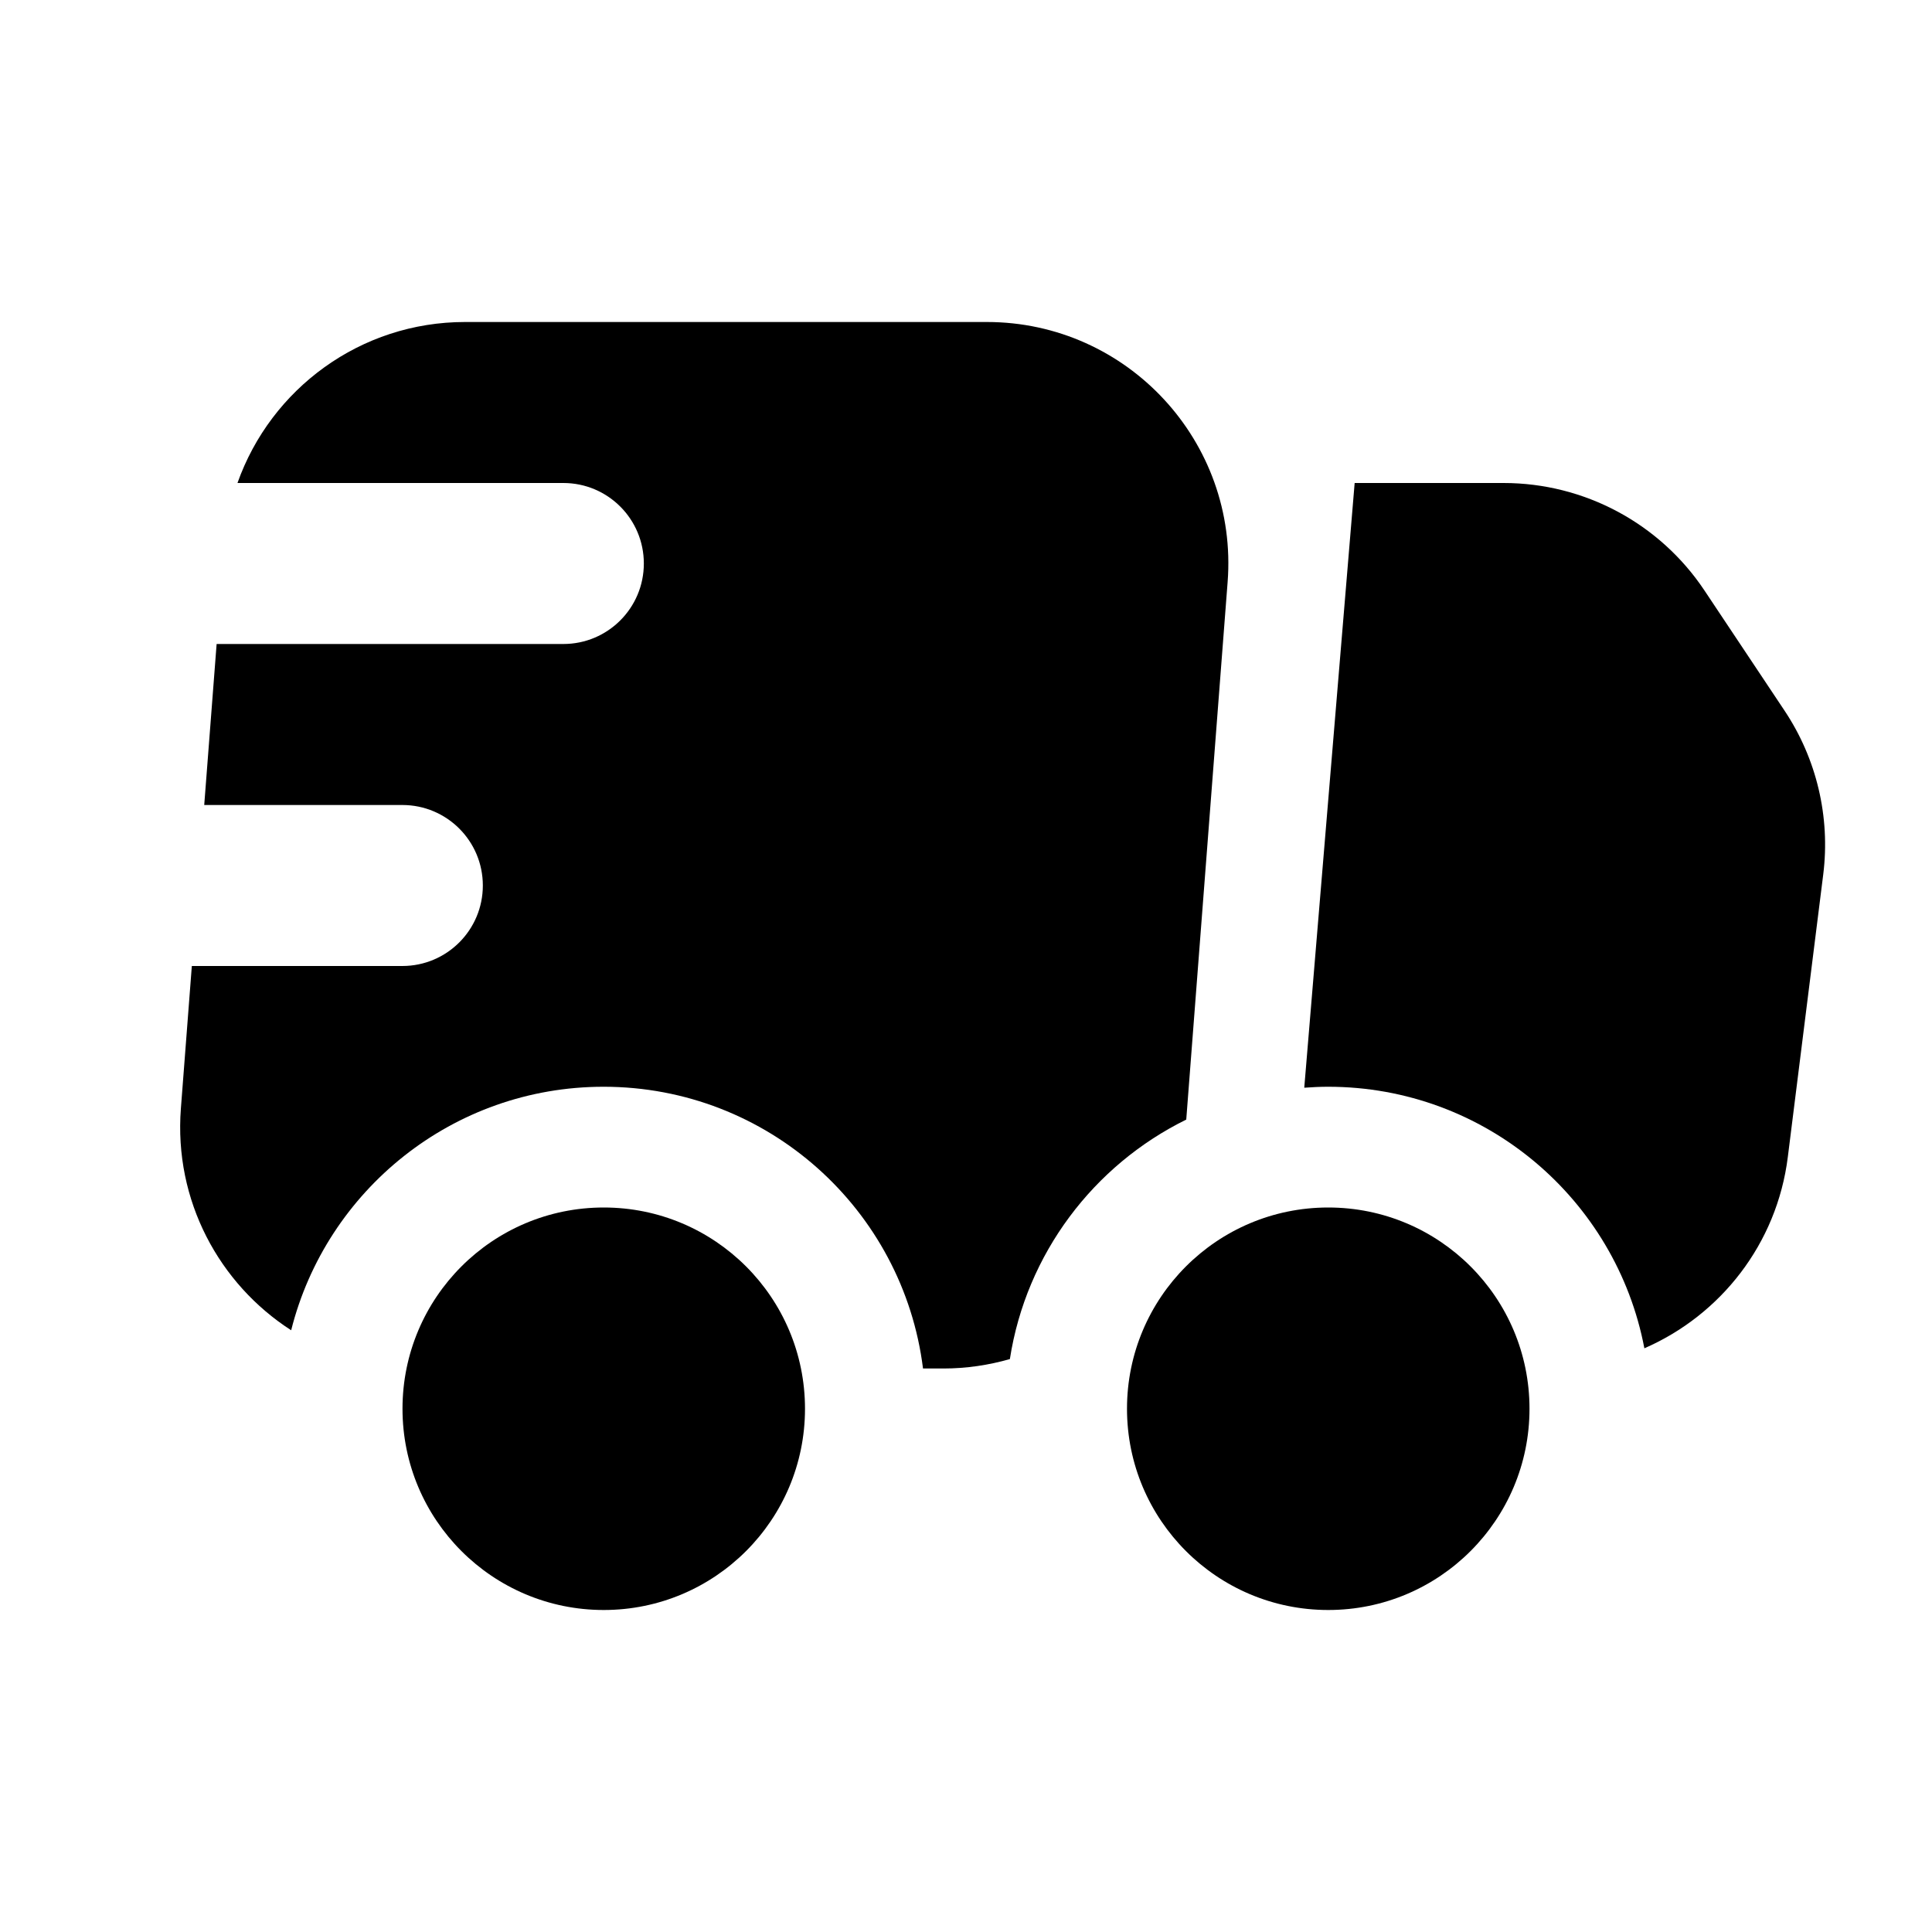
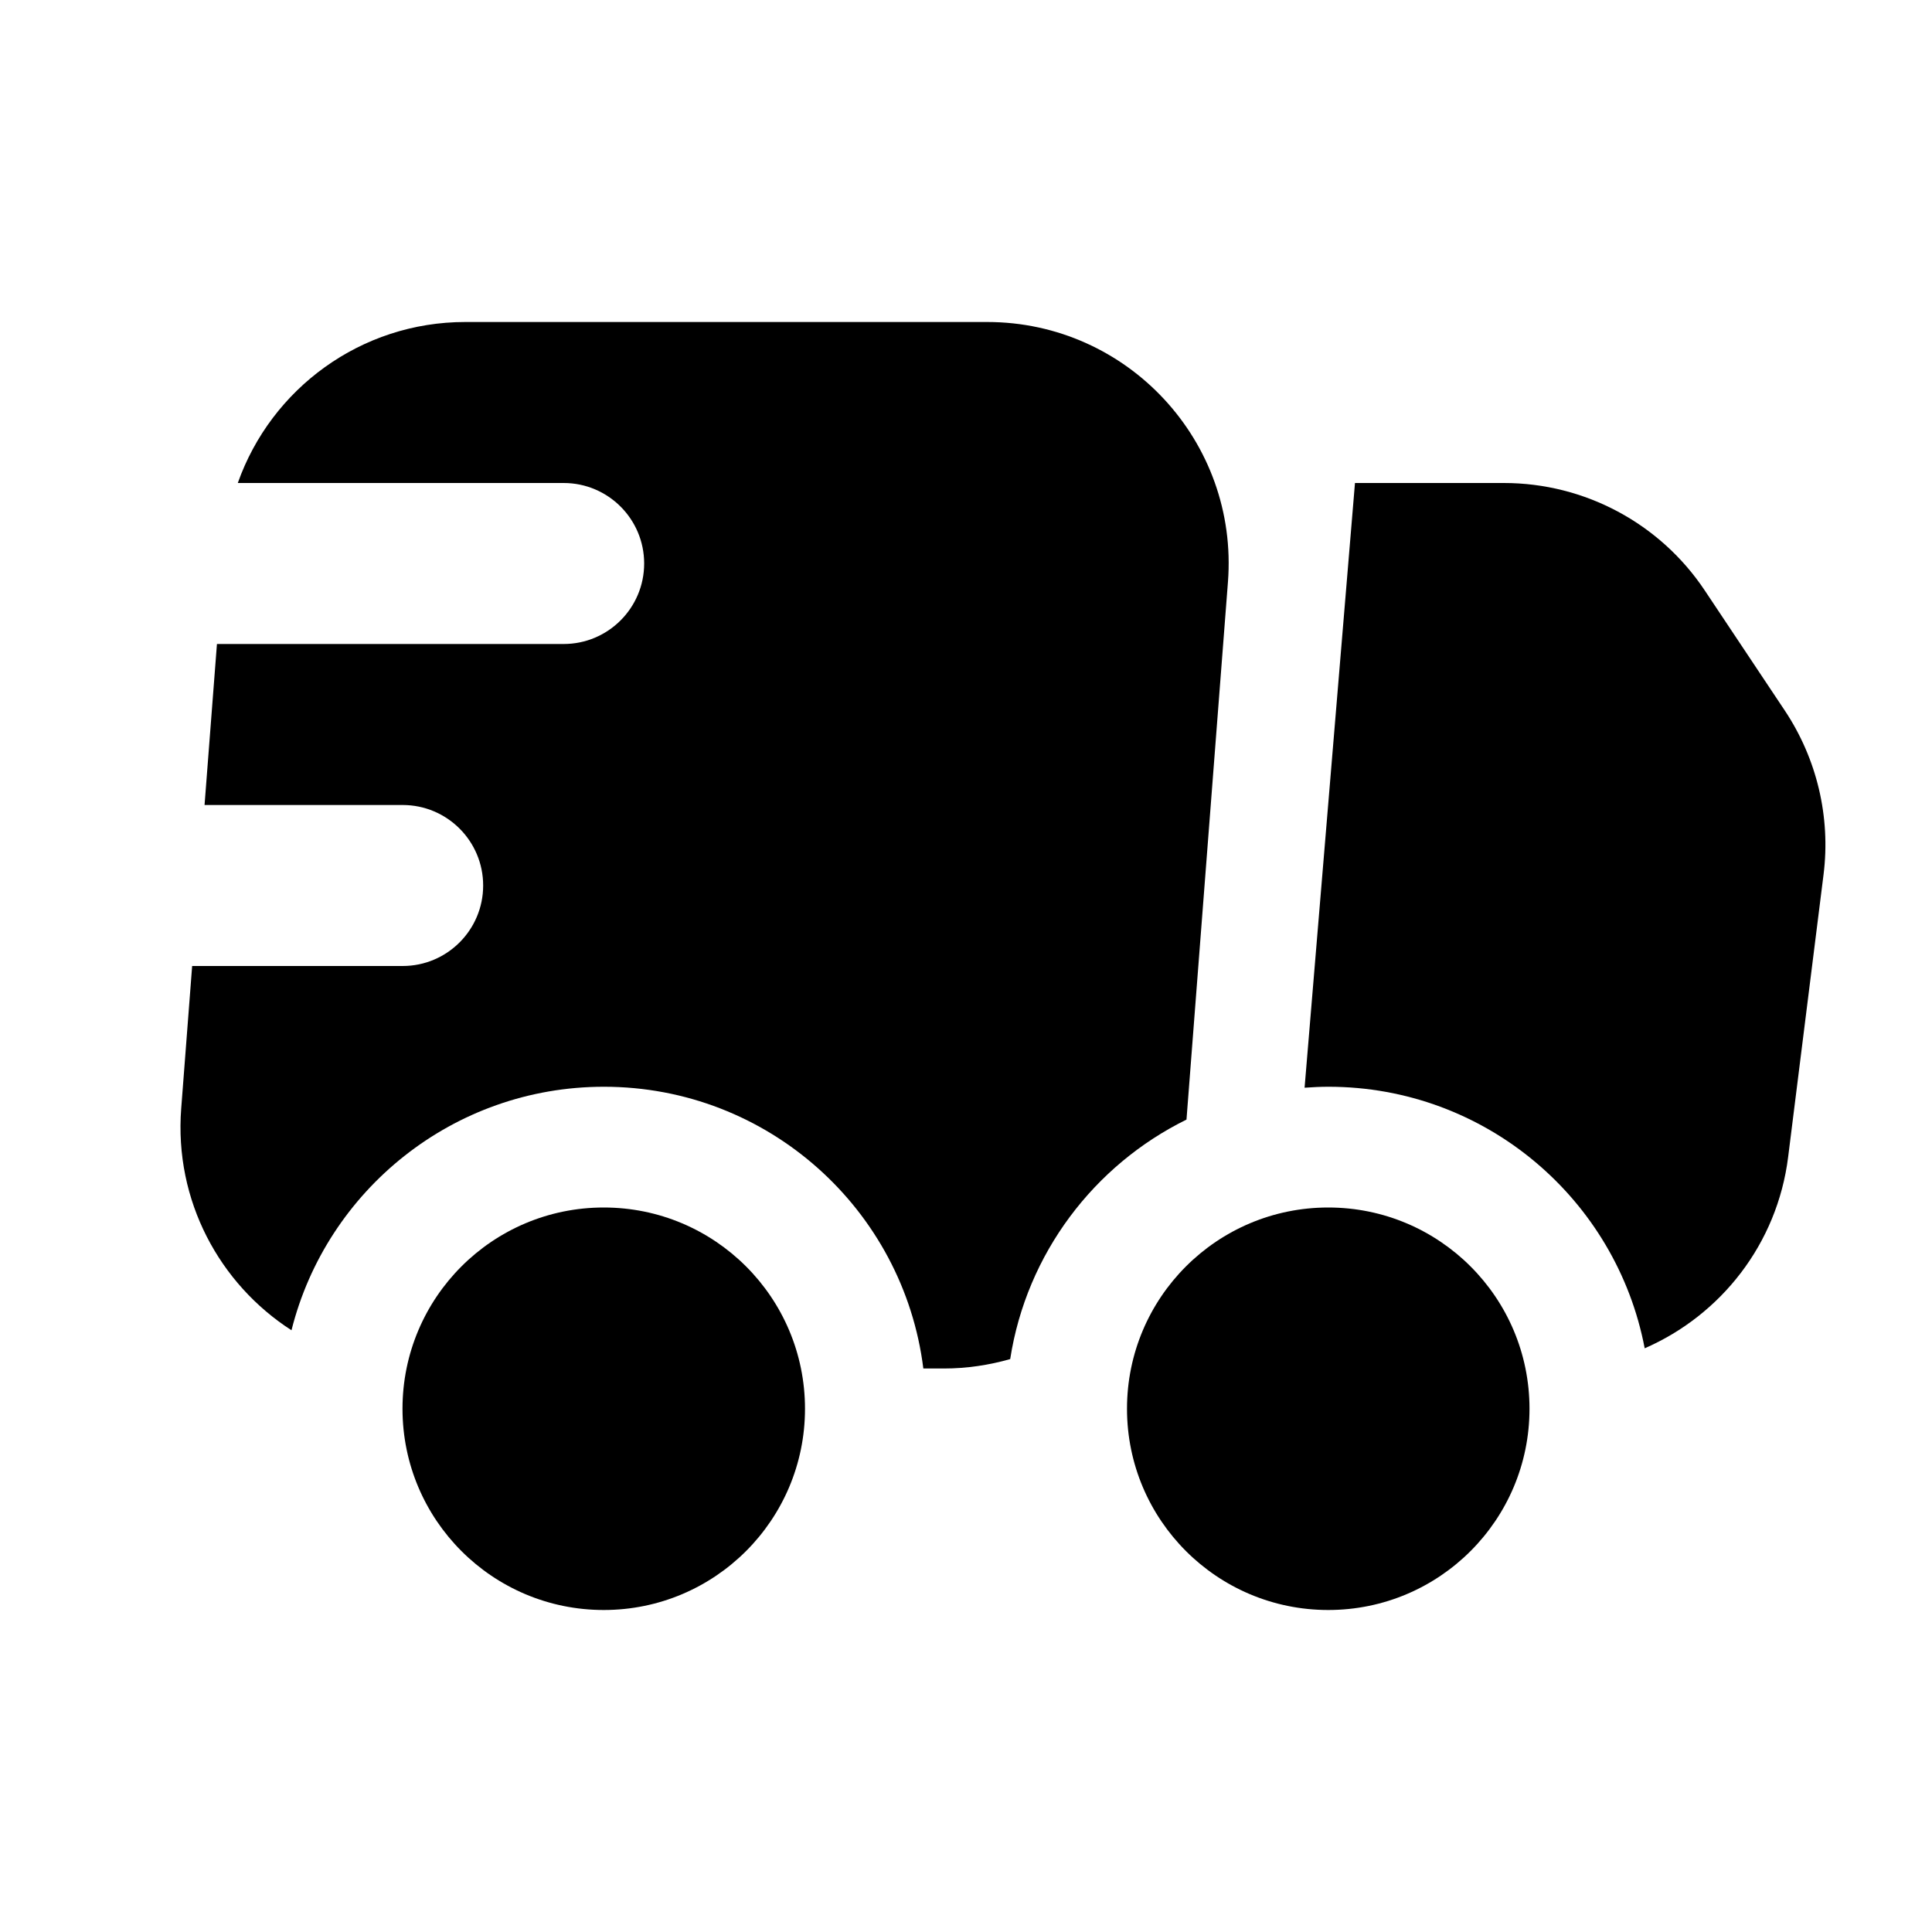
<svg xmlns="http://www.w3.org/2000/svg" aria-hidden="true" width="24" height="24" viewBox="0 0 24 24" fill="none">
-   <path d="M12.259 4C14.006 4 15.384 5.488 15.25 7.23L14.736 13.908C13.587 14.473 12.748 15.573 12.545 16.883C12.282 16.958 12.006 17 11.72 17H11.466C11.22 15.027 9.538 13.5 7.498 13.5C5.625 13.5 4.053 14.787 3.617 16.525C2.724 15.95 2.159 14.915 2.247 13.77L2.383 12H4.998C5.551 12 5.998 11.552 5.998 11C5.998 10.448 5.551 10 4.998 10H2.537L2.691 8H6.998C7.551 8 7.998 7.552 7.998 7C7.998 6.448 7.551 6 6.998 6H2.95C3.365 4.828 4.479 4 5.777 4H12.259Z" fill="currentColor" />
-   <path d="M18.678 6C19.681 6 20.618 6.501 21.174 7.336L22.167 8.826C22.567 9.425 22.738 10.148 22.649 10.862L22.209 14.372C22.074 15.453 21.373 16.337 20.427 16.749C20.076 14.899 18.451 13.5 16.498 13.5C16.399 13.5 16.3 13.505 16.202 13.512L16.828 6H18.678Z" fill="currentColor" />
+   <path d="M12.263 4C14.01 4 15.388 5.488 15.254 7.23L14.739 13.908C13.591 14.473 12.752 15.573 12.549 16.883C12.286 16.958 12.01 17 11.724 17H11.47C11.224 15.027 9.542 13.5 7.502 13.5C5.629 13.5 4.056 14.787 3.621 16.525C2.728 15.95 2.163 14.915 2.251 13.77L2.387 12H5.002C5.554 12 6.002 11.552 6.002 11C6.002 10.448 5.554 10 5.002 10H2.541L2.695 8H7.002C7.554 8 8.002 7.552 8.002 7C8.002 6.448 7.554 6 7.002 6H2.954C3.368 4.828 4.483 4 5.78 4H12.263Z" fill="currentColor" />
+   <path d="M18.682 6C19.685 6 20.622 6.501 21.178 7.336L22.171 8.826C22.57 9.425 22.742 10.148 22.653 10.862L22.213 14.372C22.078 15.453 21.377 16.337 20.431 16.749C20.079 14.899 18.455 13.5 16.502 13.5C16.403 13.5 16.304 13.505 16.206 13.512L16.832 6H18.682Z" fill="currentColor" />
  <path d="M5 17.5C5 18.881 6.119 20 7.5 20C8.881 20 10 18.881 10 17.5C10 16.119 8.881 15 7.5 15C6.119 15 5 16.119 5 17.5Z" fill="currentColor" />
  <path d="M14 17.5C14 18.881 15.119 20 16.5 20C17.881 20 19 18.881 19 17.5C19 16.119 17.881 15 16.5 15C15.119 15 14 16.119 14 17.5Z" fill="currentColor" />
</svg>
